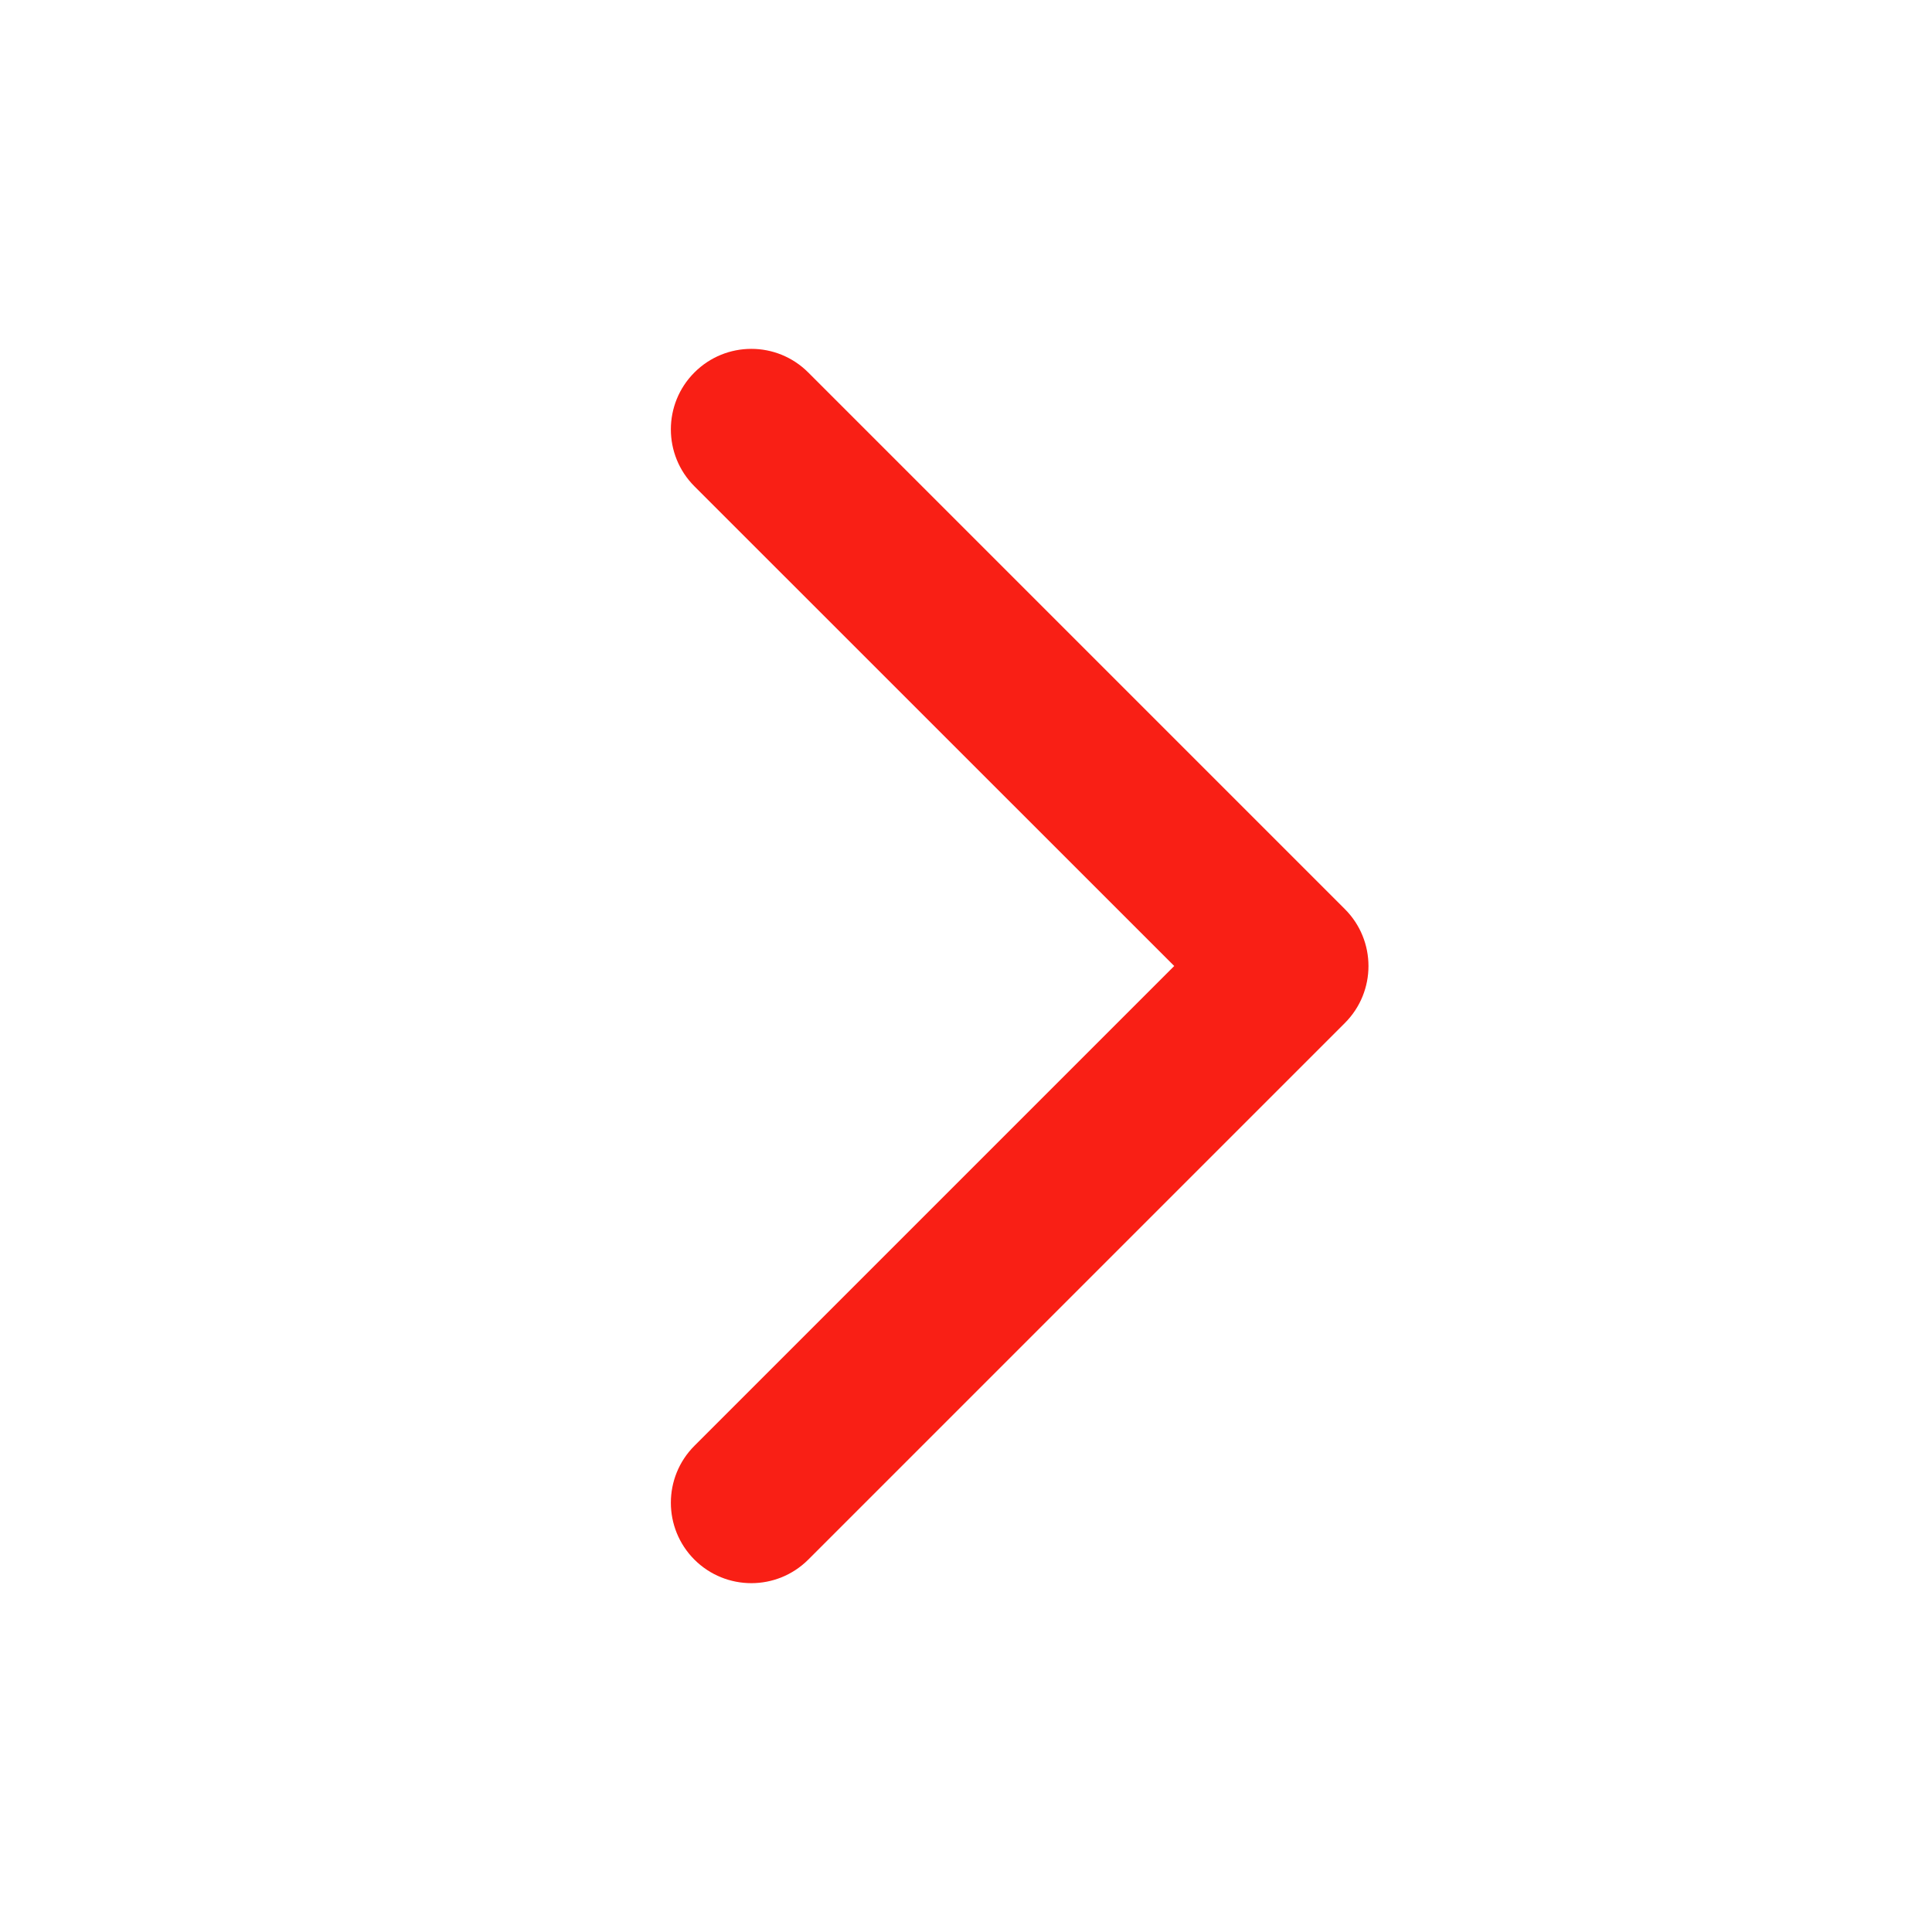
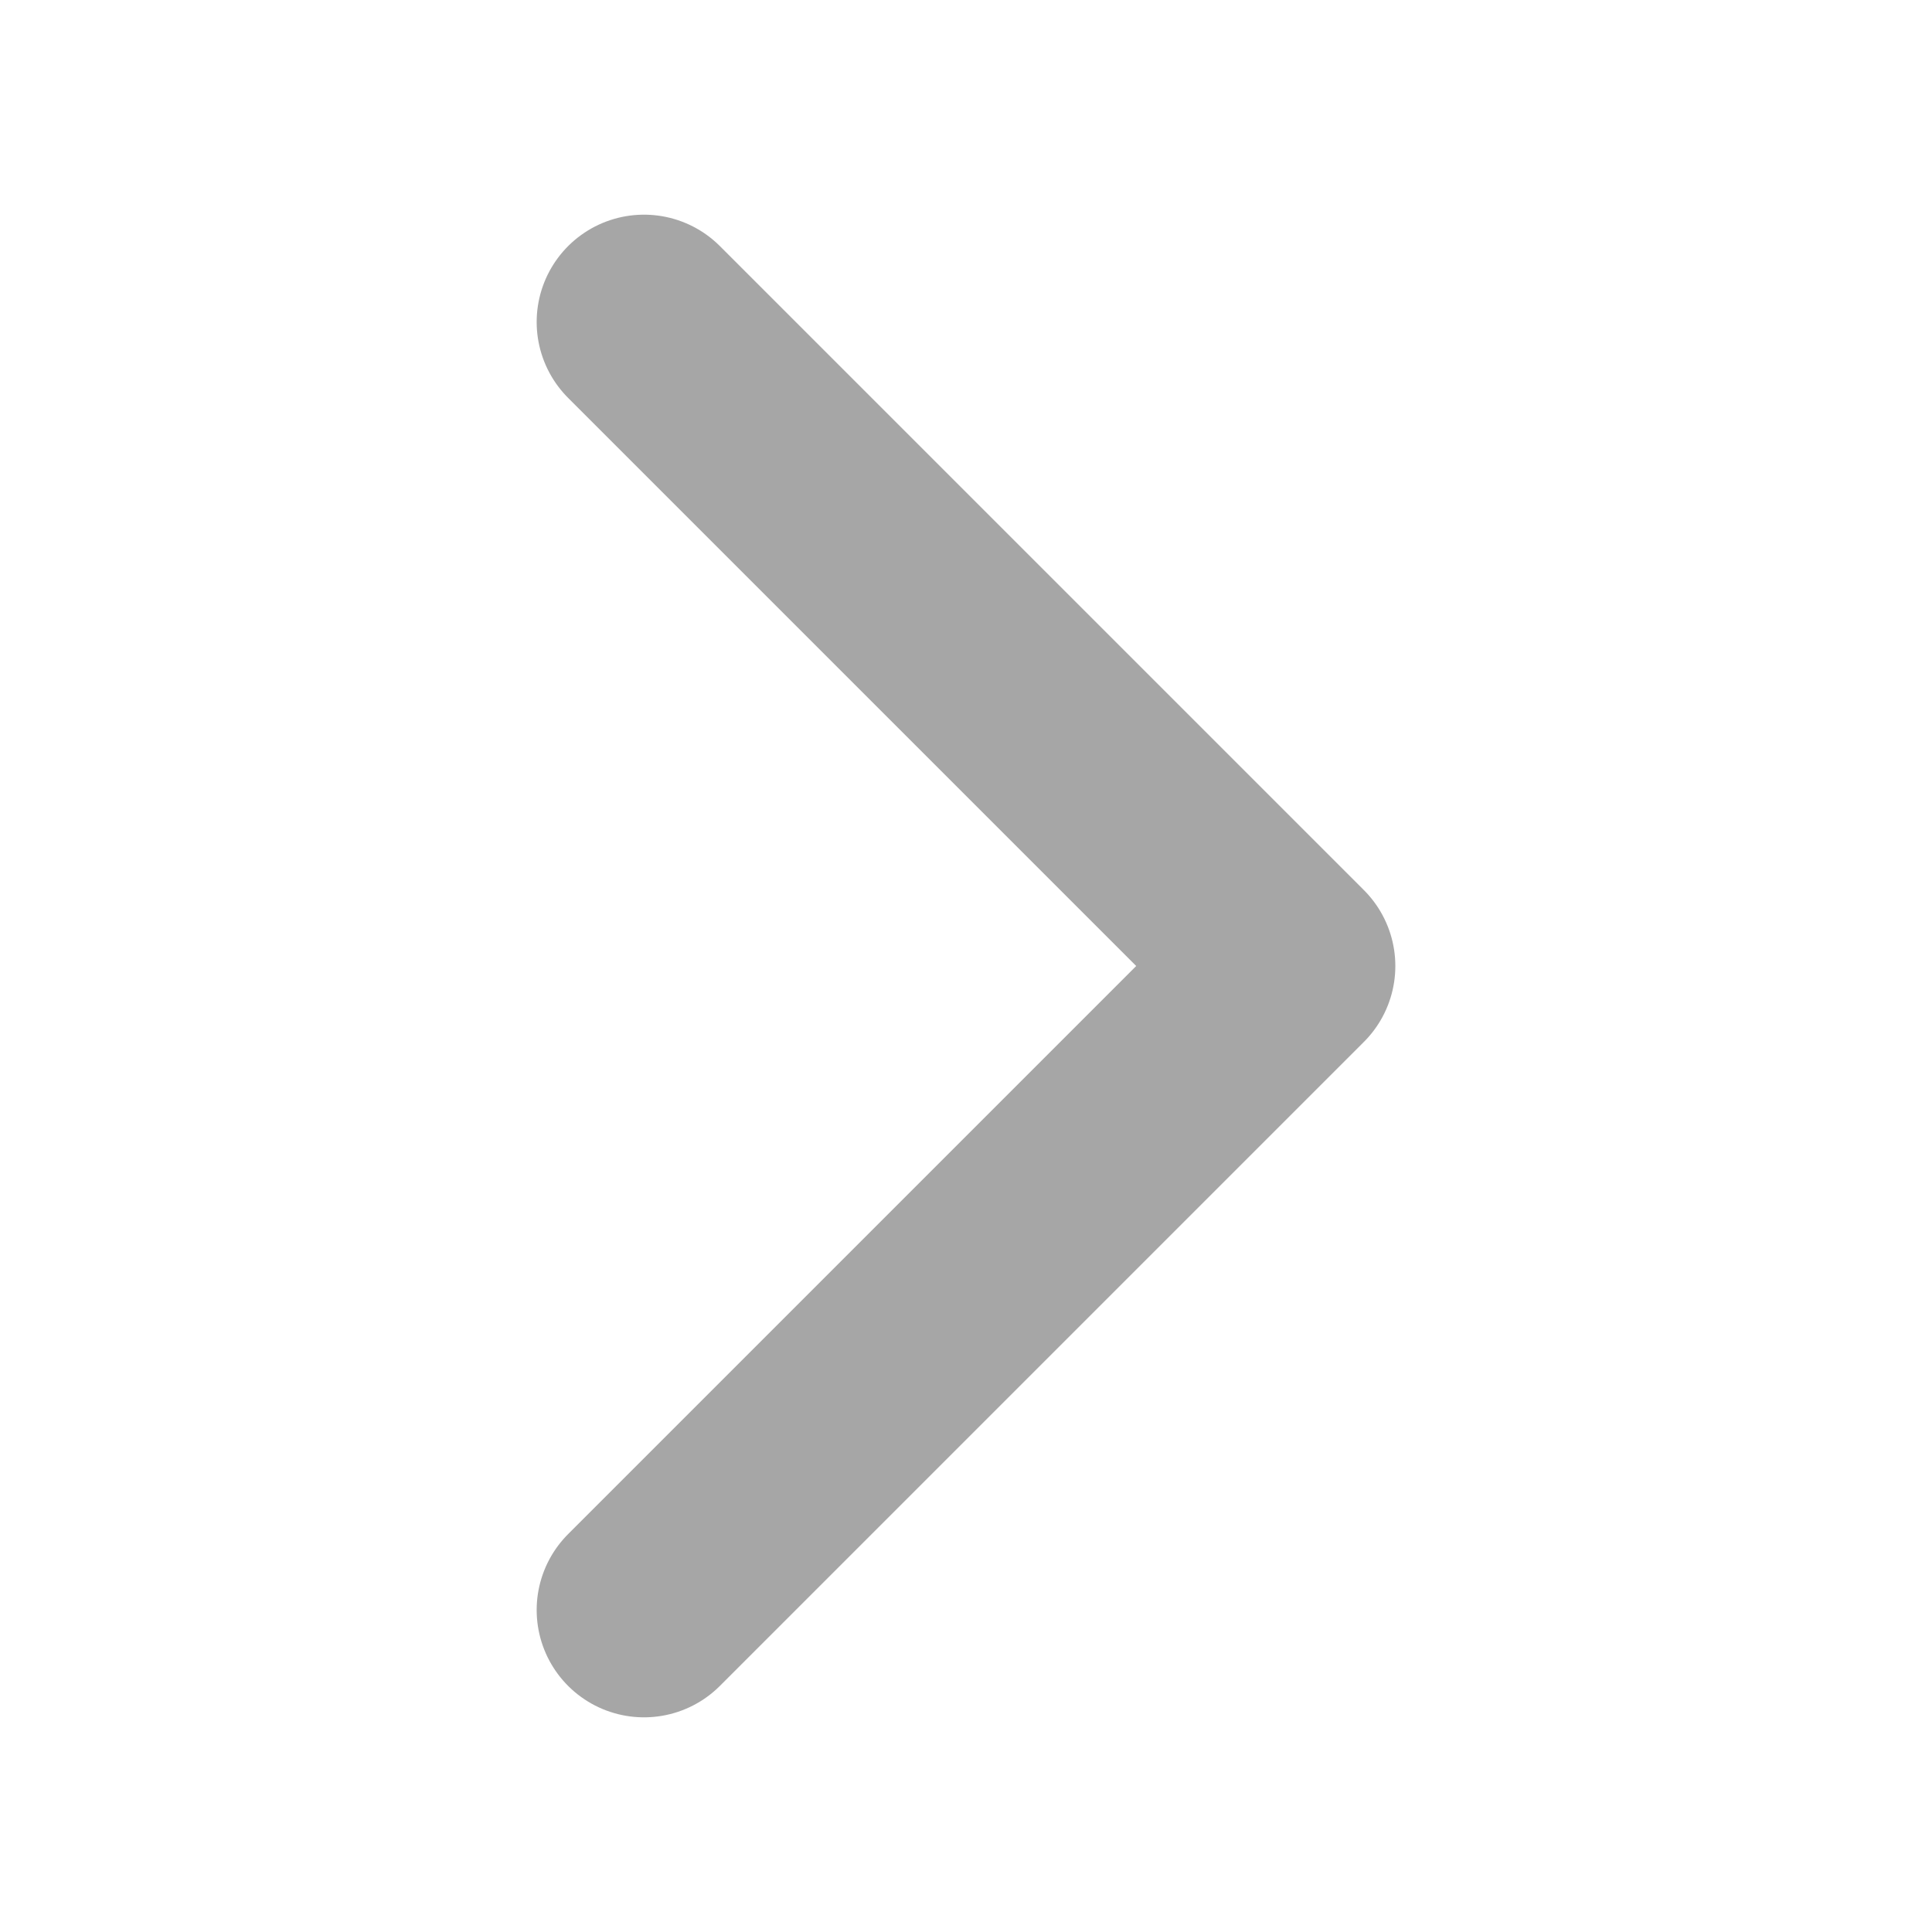
<svg xmlns="http://www.w3.org/2000/svg" width="18" height="18" viewBox="0 0 18 18" fill="none">
-   <path d="M6.47 3.47C6.763 3.177 7.237 3.177 7.53 3.47L12.53 8.47C12.823 8.763 12.823 9.238 12.53 9.531L7.53 14.531C7.237 14.823 6.763 14.823 6.47 14.531C6.177 14.238 6.177 13.763 6.47 13.47L10.94 9L6.47 4.531C6.177 4.238 6.177 3.763 6.47 3.47Z" fill="#F91F15" />
+   <path d="M6 15L12 9L6 3" stroke="#A6A6A6" stroke-width="2" stroke-linecap="round" stroke-linejoin="round" />
</svg>
